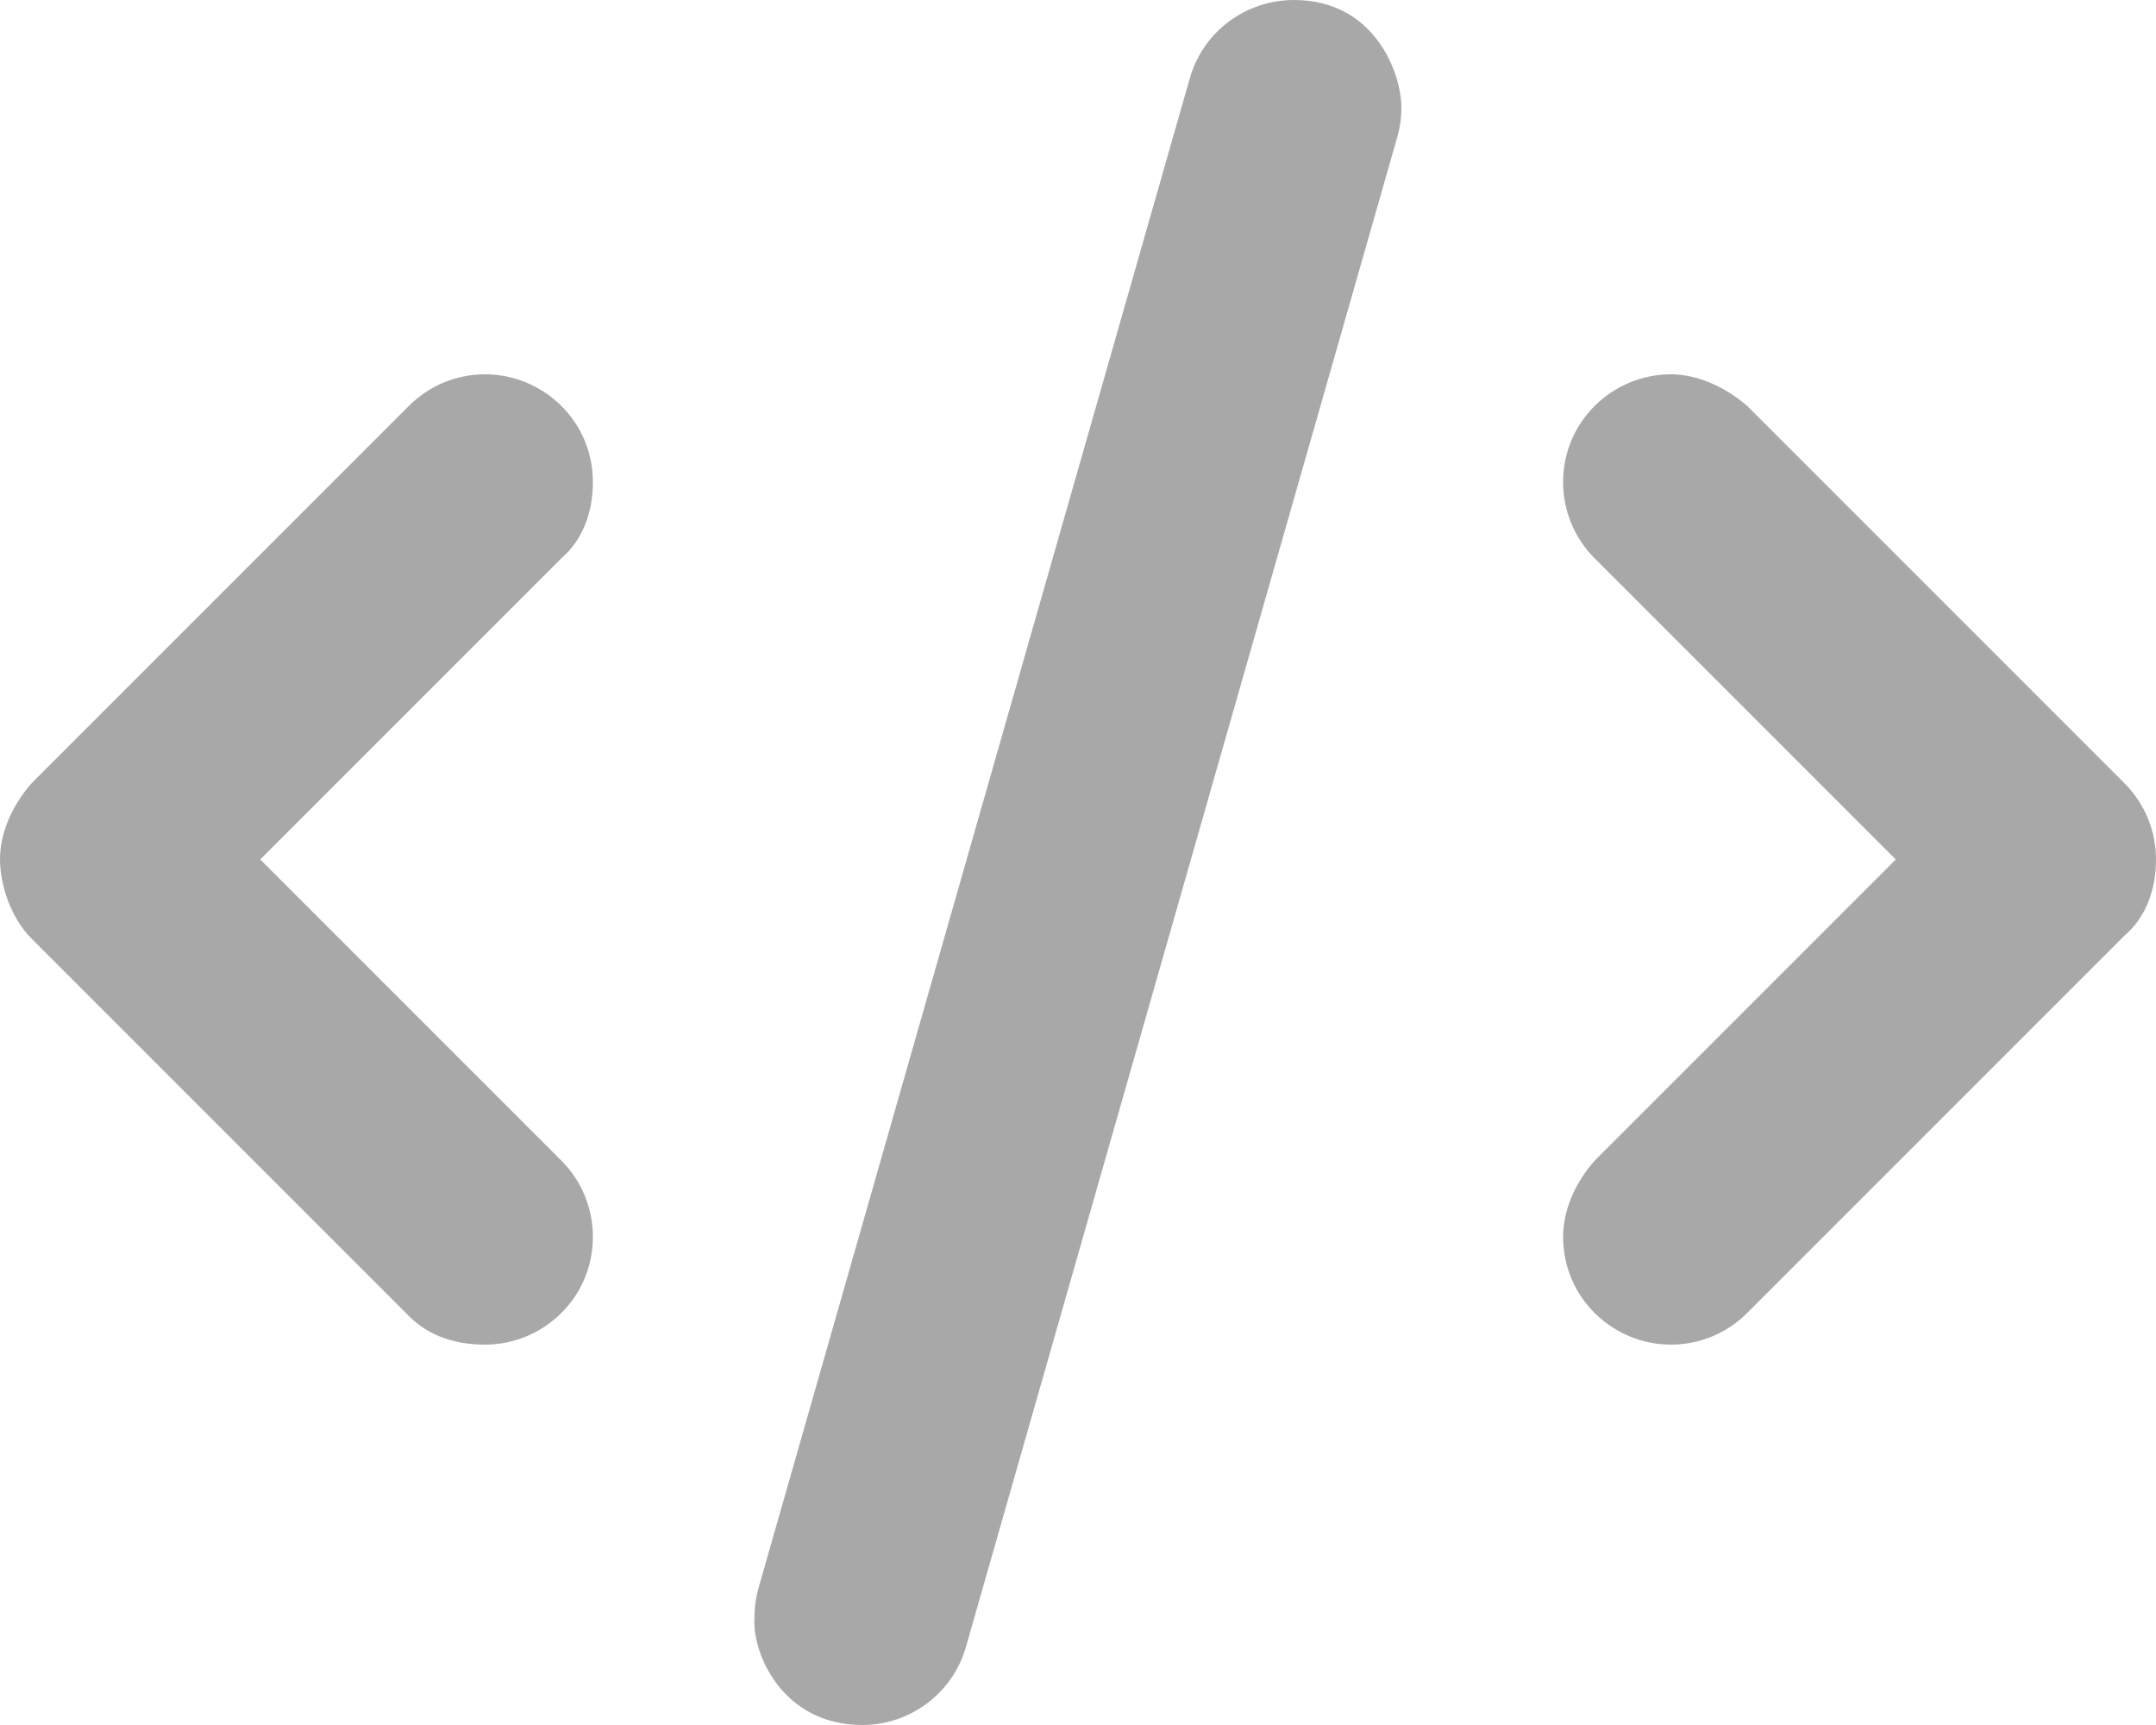
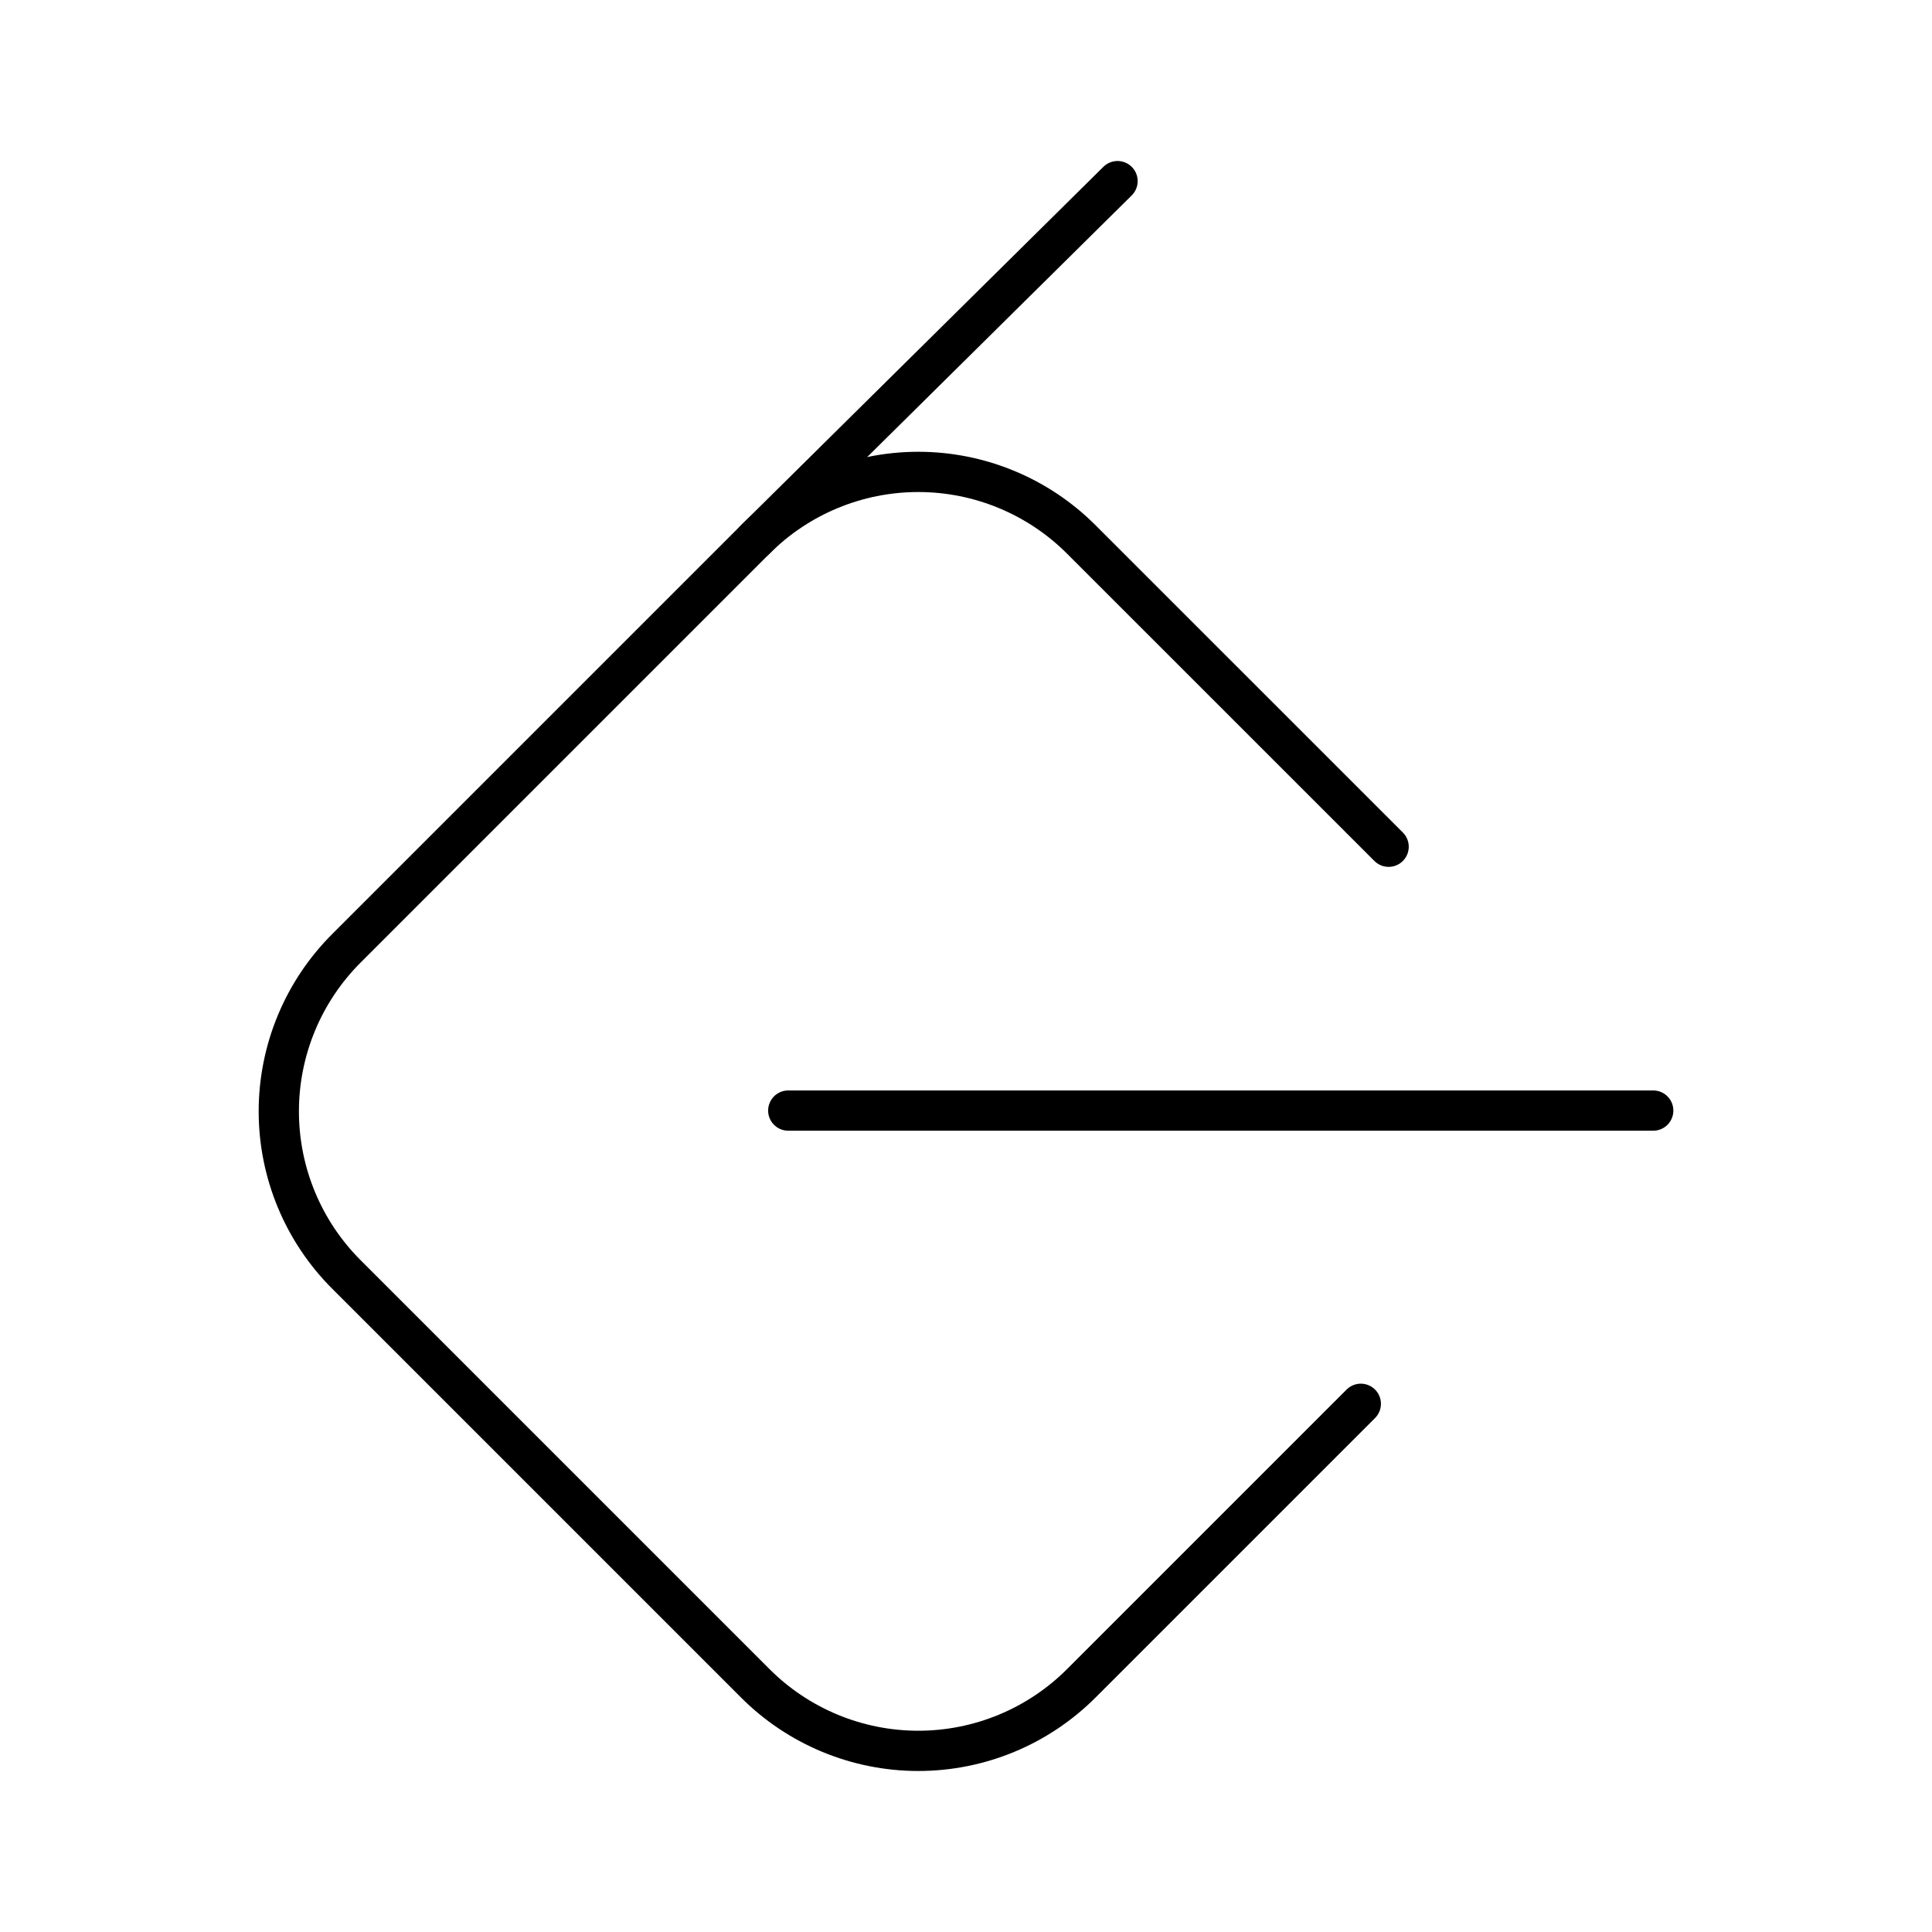
- <svg xmlns="http://www.w3.org/2000/svg" viewBox="0 0 640 512">
-   <path d="M416 31.94C416 21.75 408.1 0 384.1 0c-13.98 0-26.87 9.072-30.89 23.18l-128 448c-.84 2.935-1.241 5.892-1.241 8.801C223.1 490.3 232 512 256 512c13.92 0 26.73-9.157 30.75-23.22l128-448C415.6 37.81 416 34.85 416 31.94zM176 143.1c0-18.28-14.95-32-32-32c-8.188 0-16.38 3.125-22.62 9.376l-112 112C3.125 239.6 0 247.8 0 255.1S3.125 272.4 9.375 278.6l112 112C127.6 396.9 135.8 399.1 144 399.1c17.05 0 32-13.73 32-32c0-8.188-3.125-16.38-9.375-22.63L77.25 255.1l89.38-89.38C172.9 160.3 176 152.2 176 143.1zM640 255.1c0-8.188-3.125-16.38-9.375-22.63l-112-112C512.4 115.1 504.2 111.1 496 111.1c-17.05 0-32 13.73-32 32c0 8.188 3.125 16.38 9.375 22.63l89.38 89.38l-89.38 89.38C467.1 351.6 464 359.8 464 367.1c0 18.28 14.95 32 32 32c8.188 0 16.38-3.125 22.62-9.376l112-112C636.9 272.4 640 264.2 640 255.1z" fill="#a8a8a8" />
+ <svg xmlns="http://www.w3.org/2000/svg" width="800px" height="800px" viewBox="0 0 48 48">
+   <defs>
+     <style>.a,.b{fill:none;stroke:#000000;stroke-linecap:round;stroke-linejoin:round;}</style>
+   </defs>
+   <path class="a" d="M33.809,34.877,26.872,41.814a5.726,5.726,0,0,1-8.115,0L8.613,31.67a5.726,5.726,0,0,1,0-8.116L18.757,13.41a5.726,5.726,0,0,1,8.115,0L34.5,21.037" />
+   <path class="b" d="M18.757,13.41,27.765,4.5" />
+   <path class="a" d="M19.584,27.592h21.49" />
</svg>
